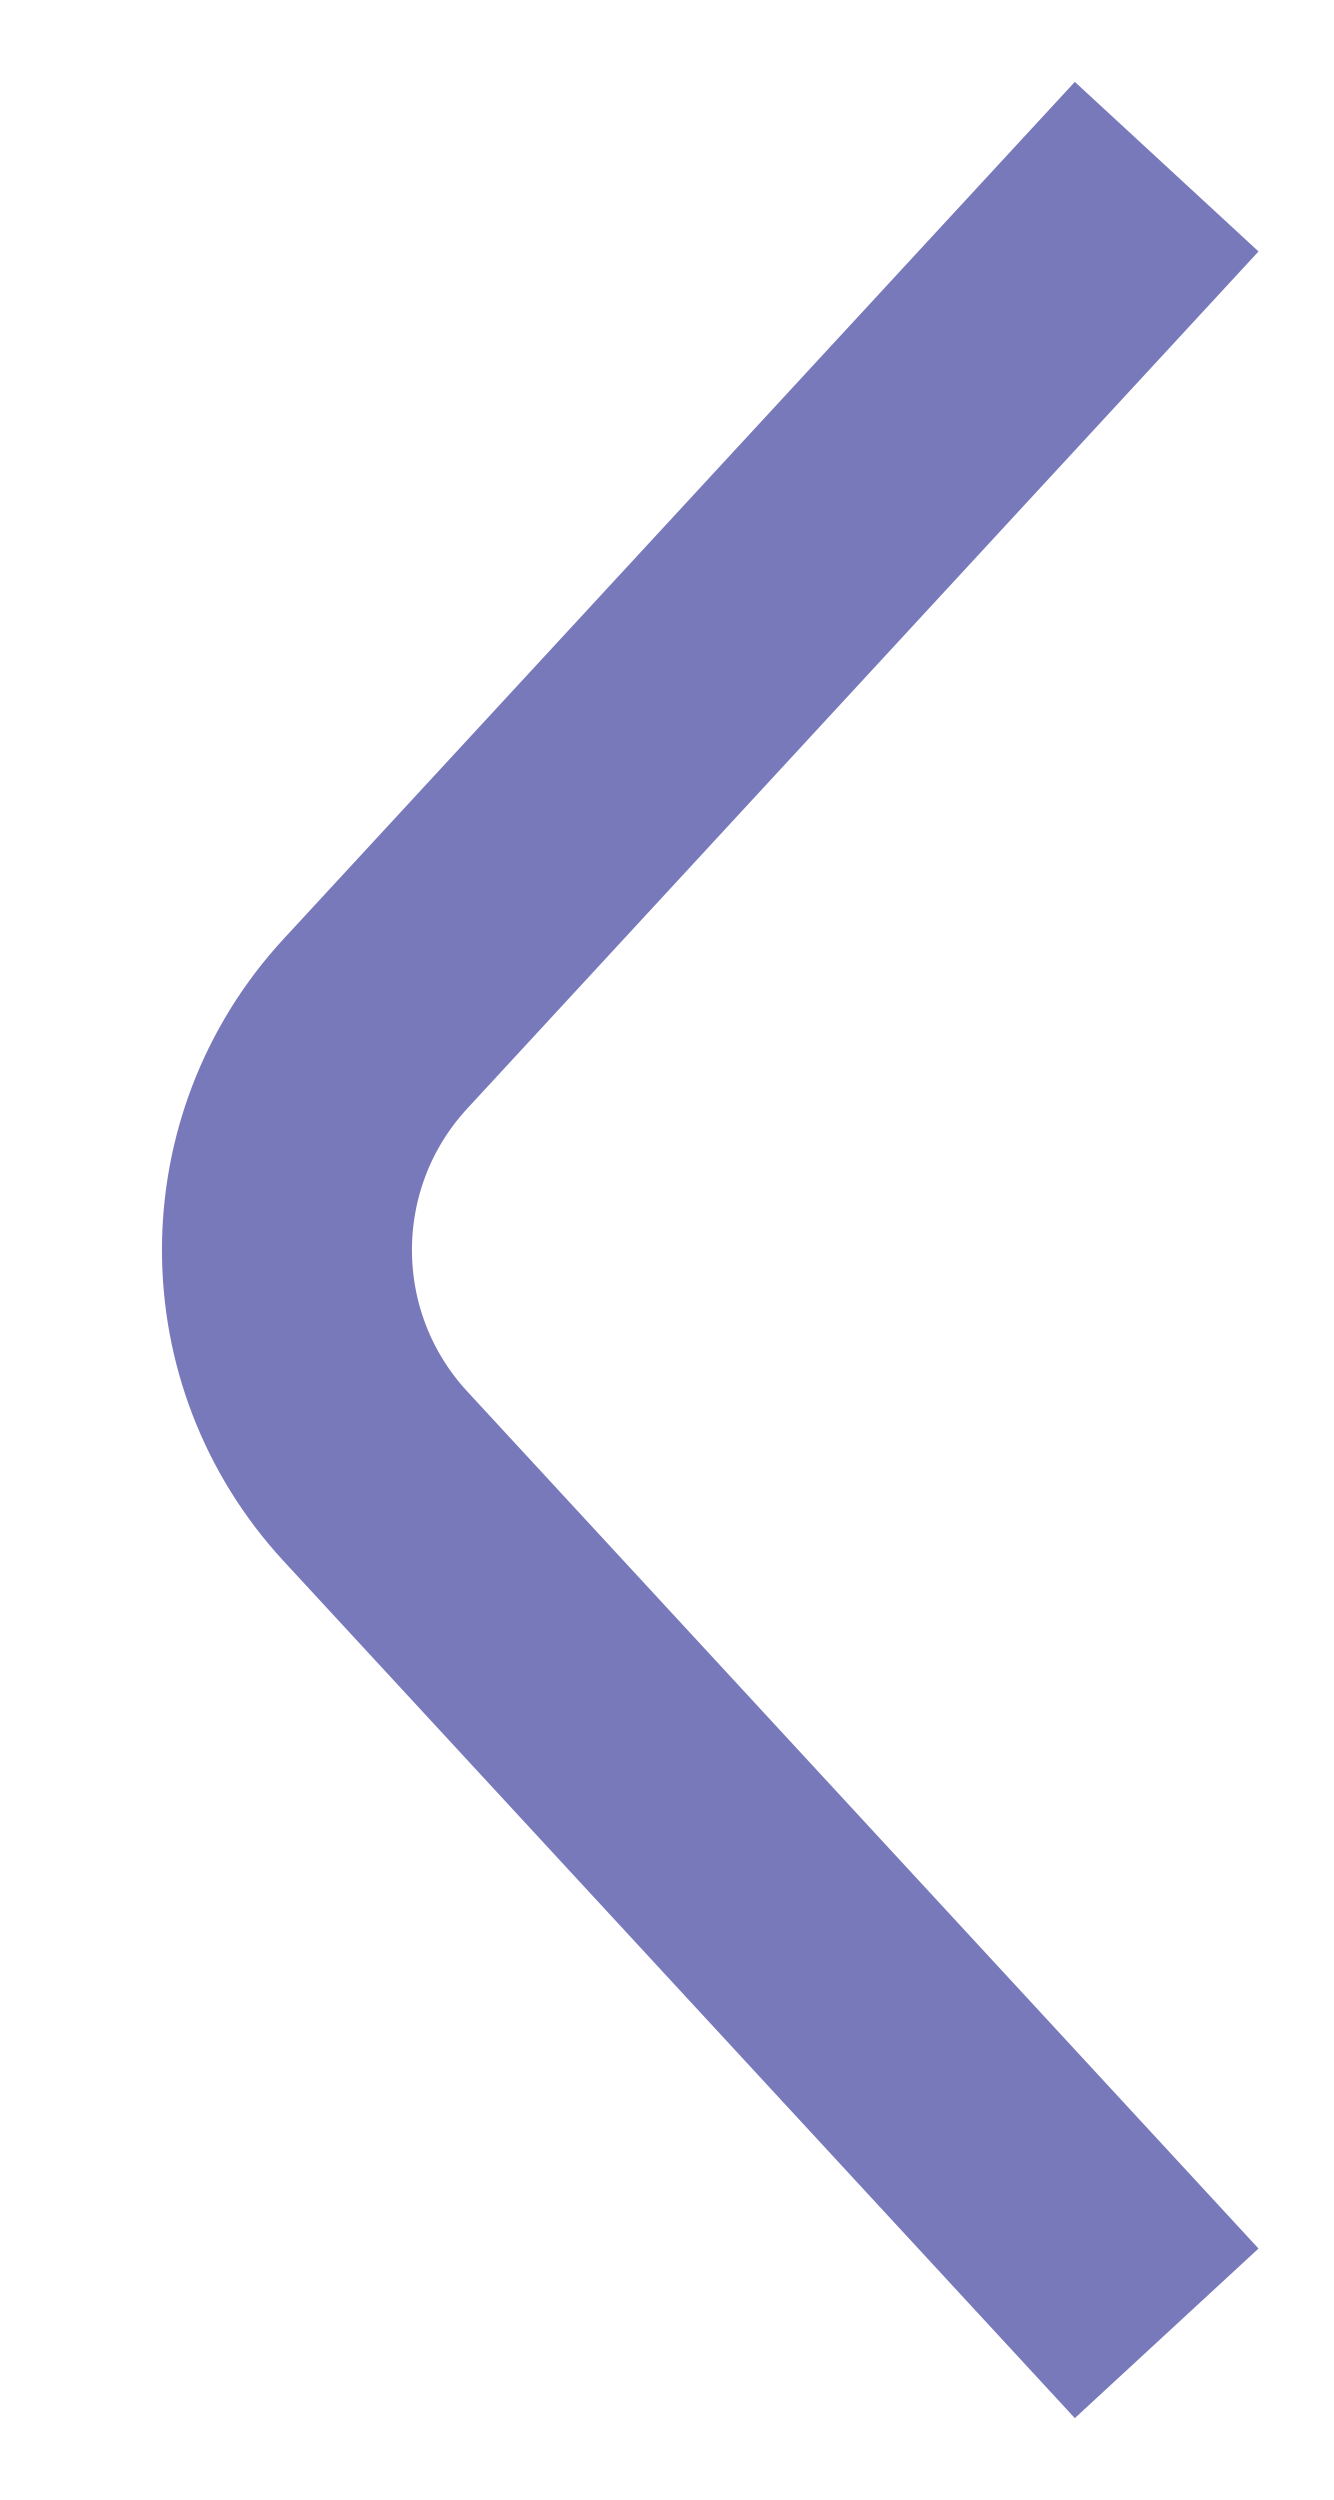
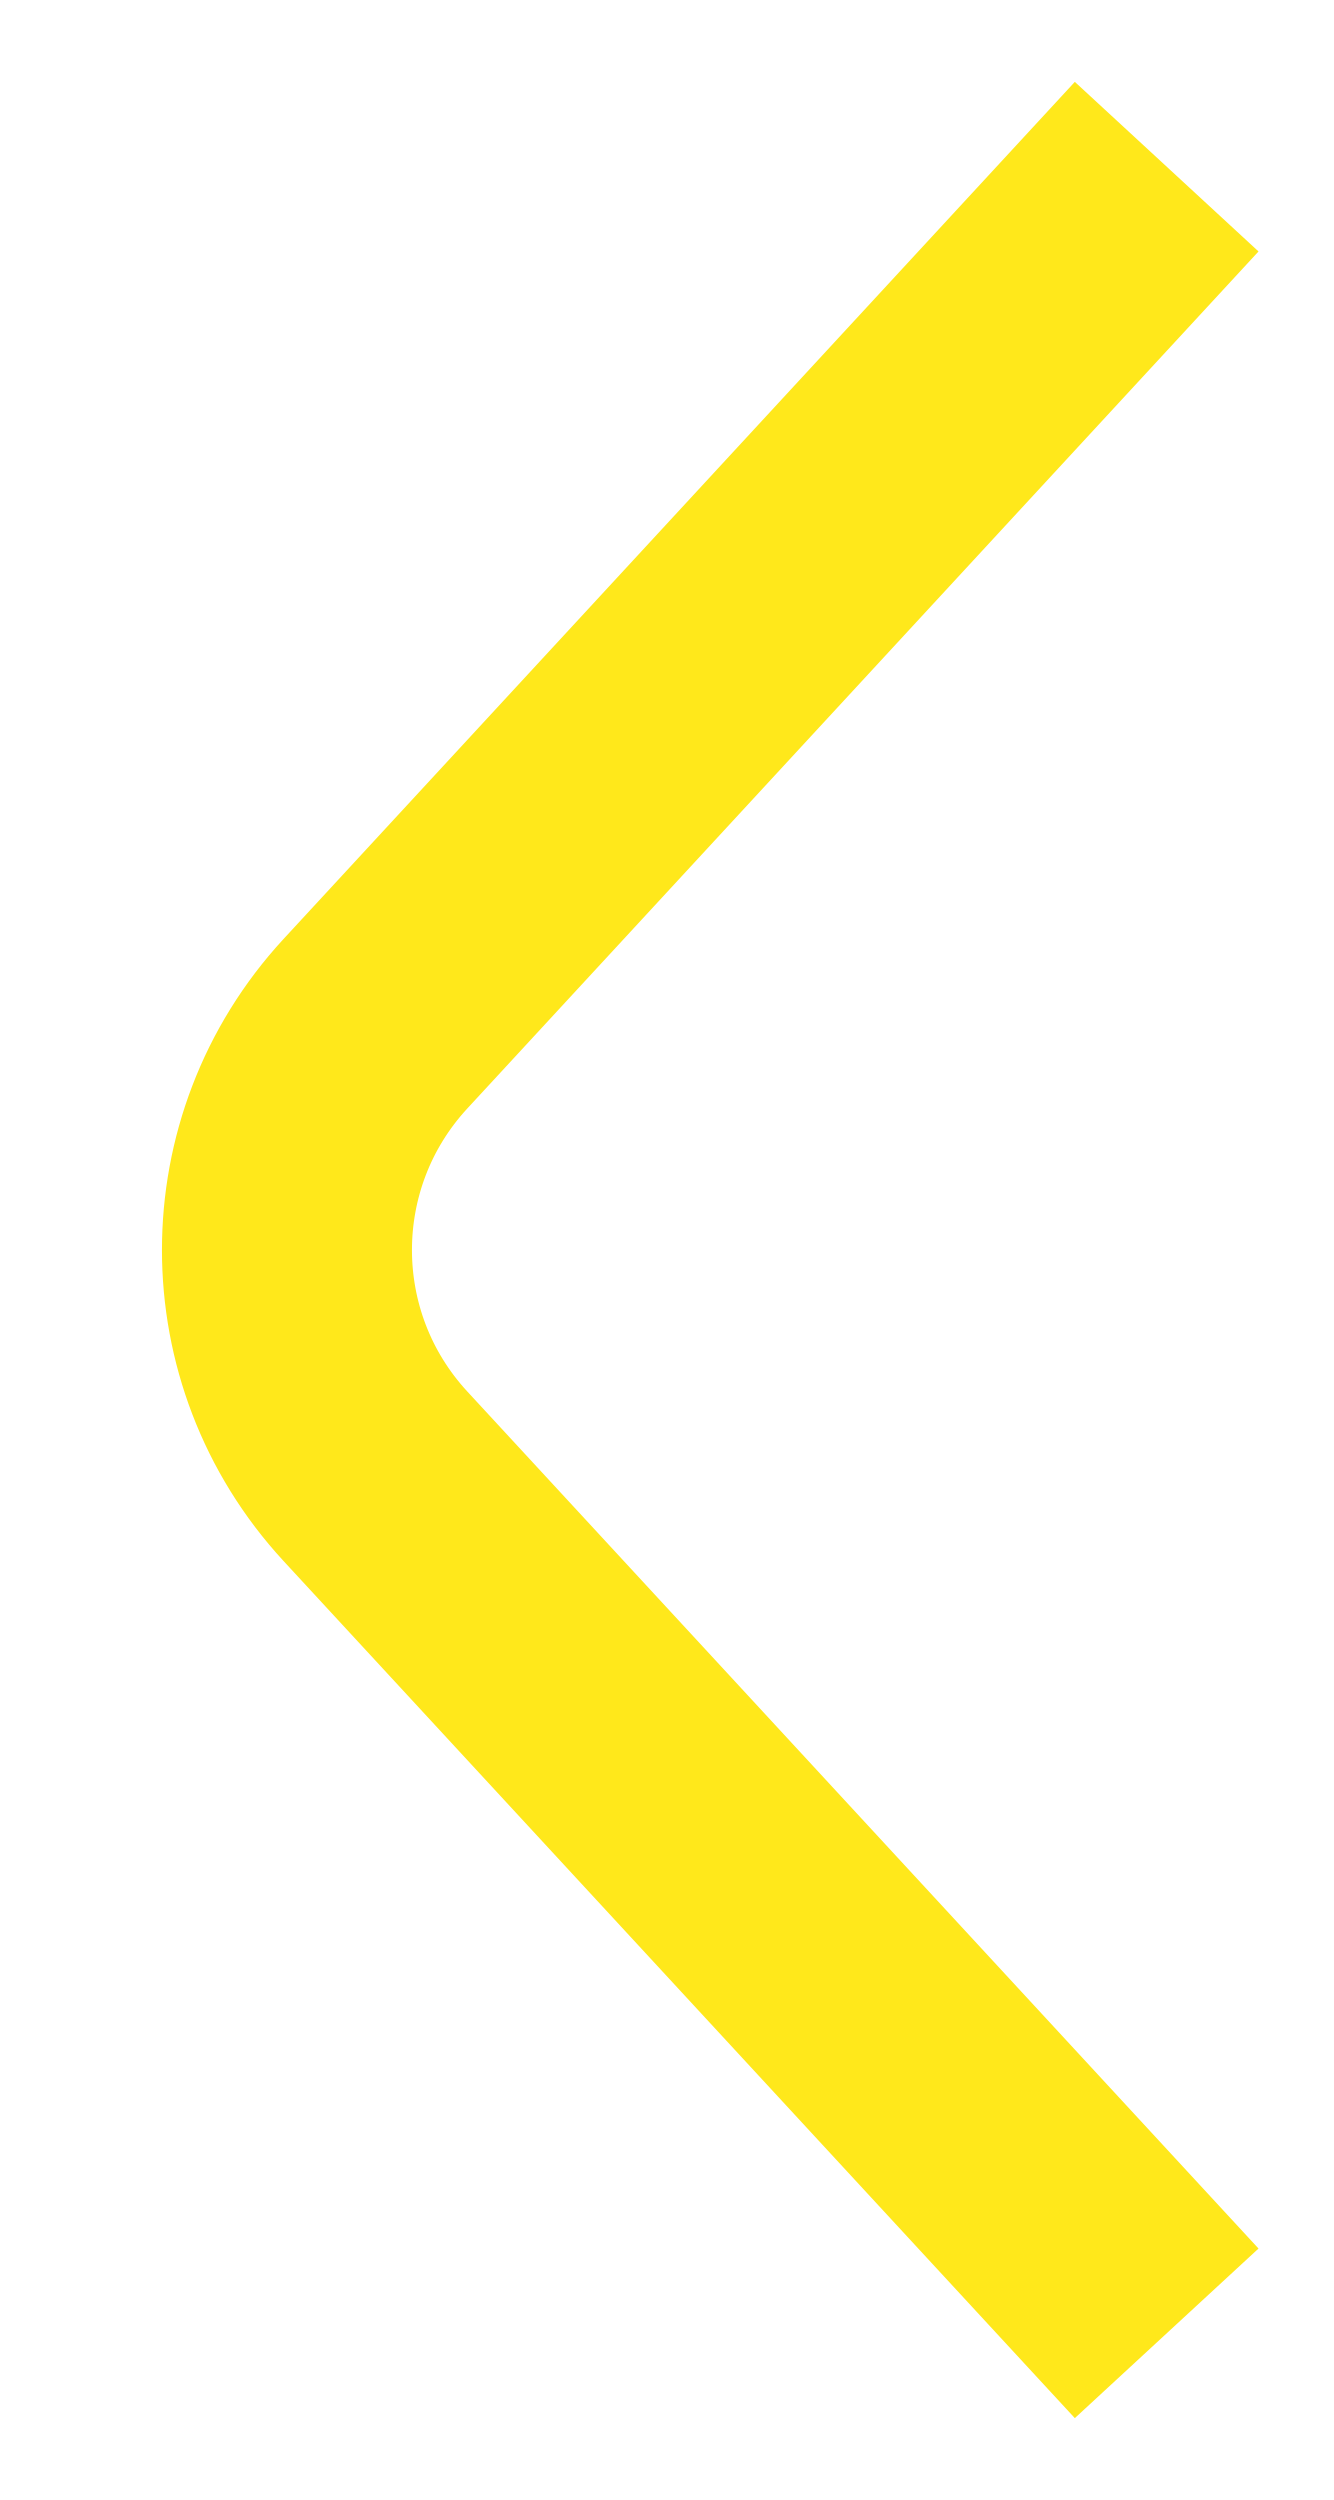
<svg xmlns="http://www.w3.org/2000/svg" width="8" height="15" viewBox="0 0 8 15" fill="none">
-   <path d="M7 14L2.252 8.857C1.545 8.09 1.545 6.91 2.252 6.143L7 1" stroke="#7879BA" stroke-width="1.5" />
+   <path d="M7 14L2.252 8.857C1.545 8.09 1.545 6.91 2.252 6.143L7 1" stroke="#FFE81B" stroke-width="1.5" />
</svg>
